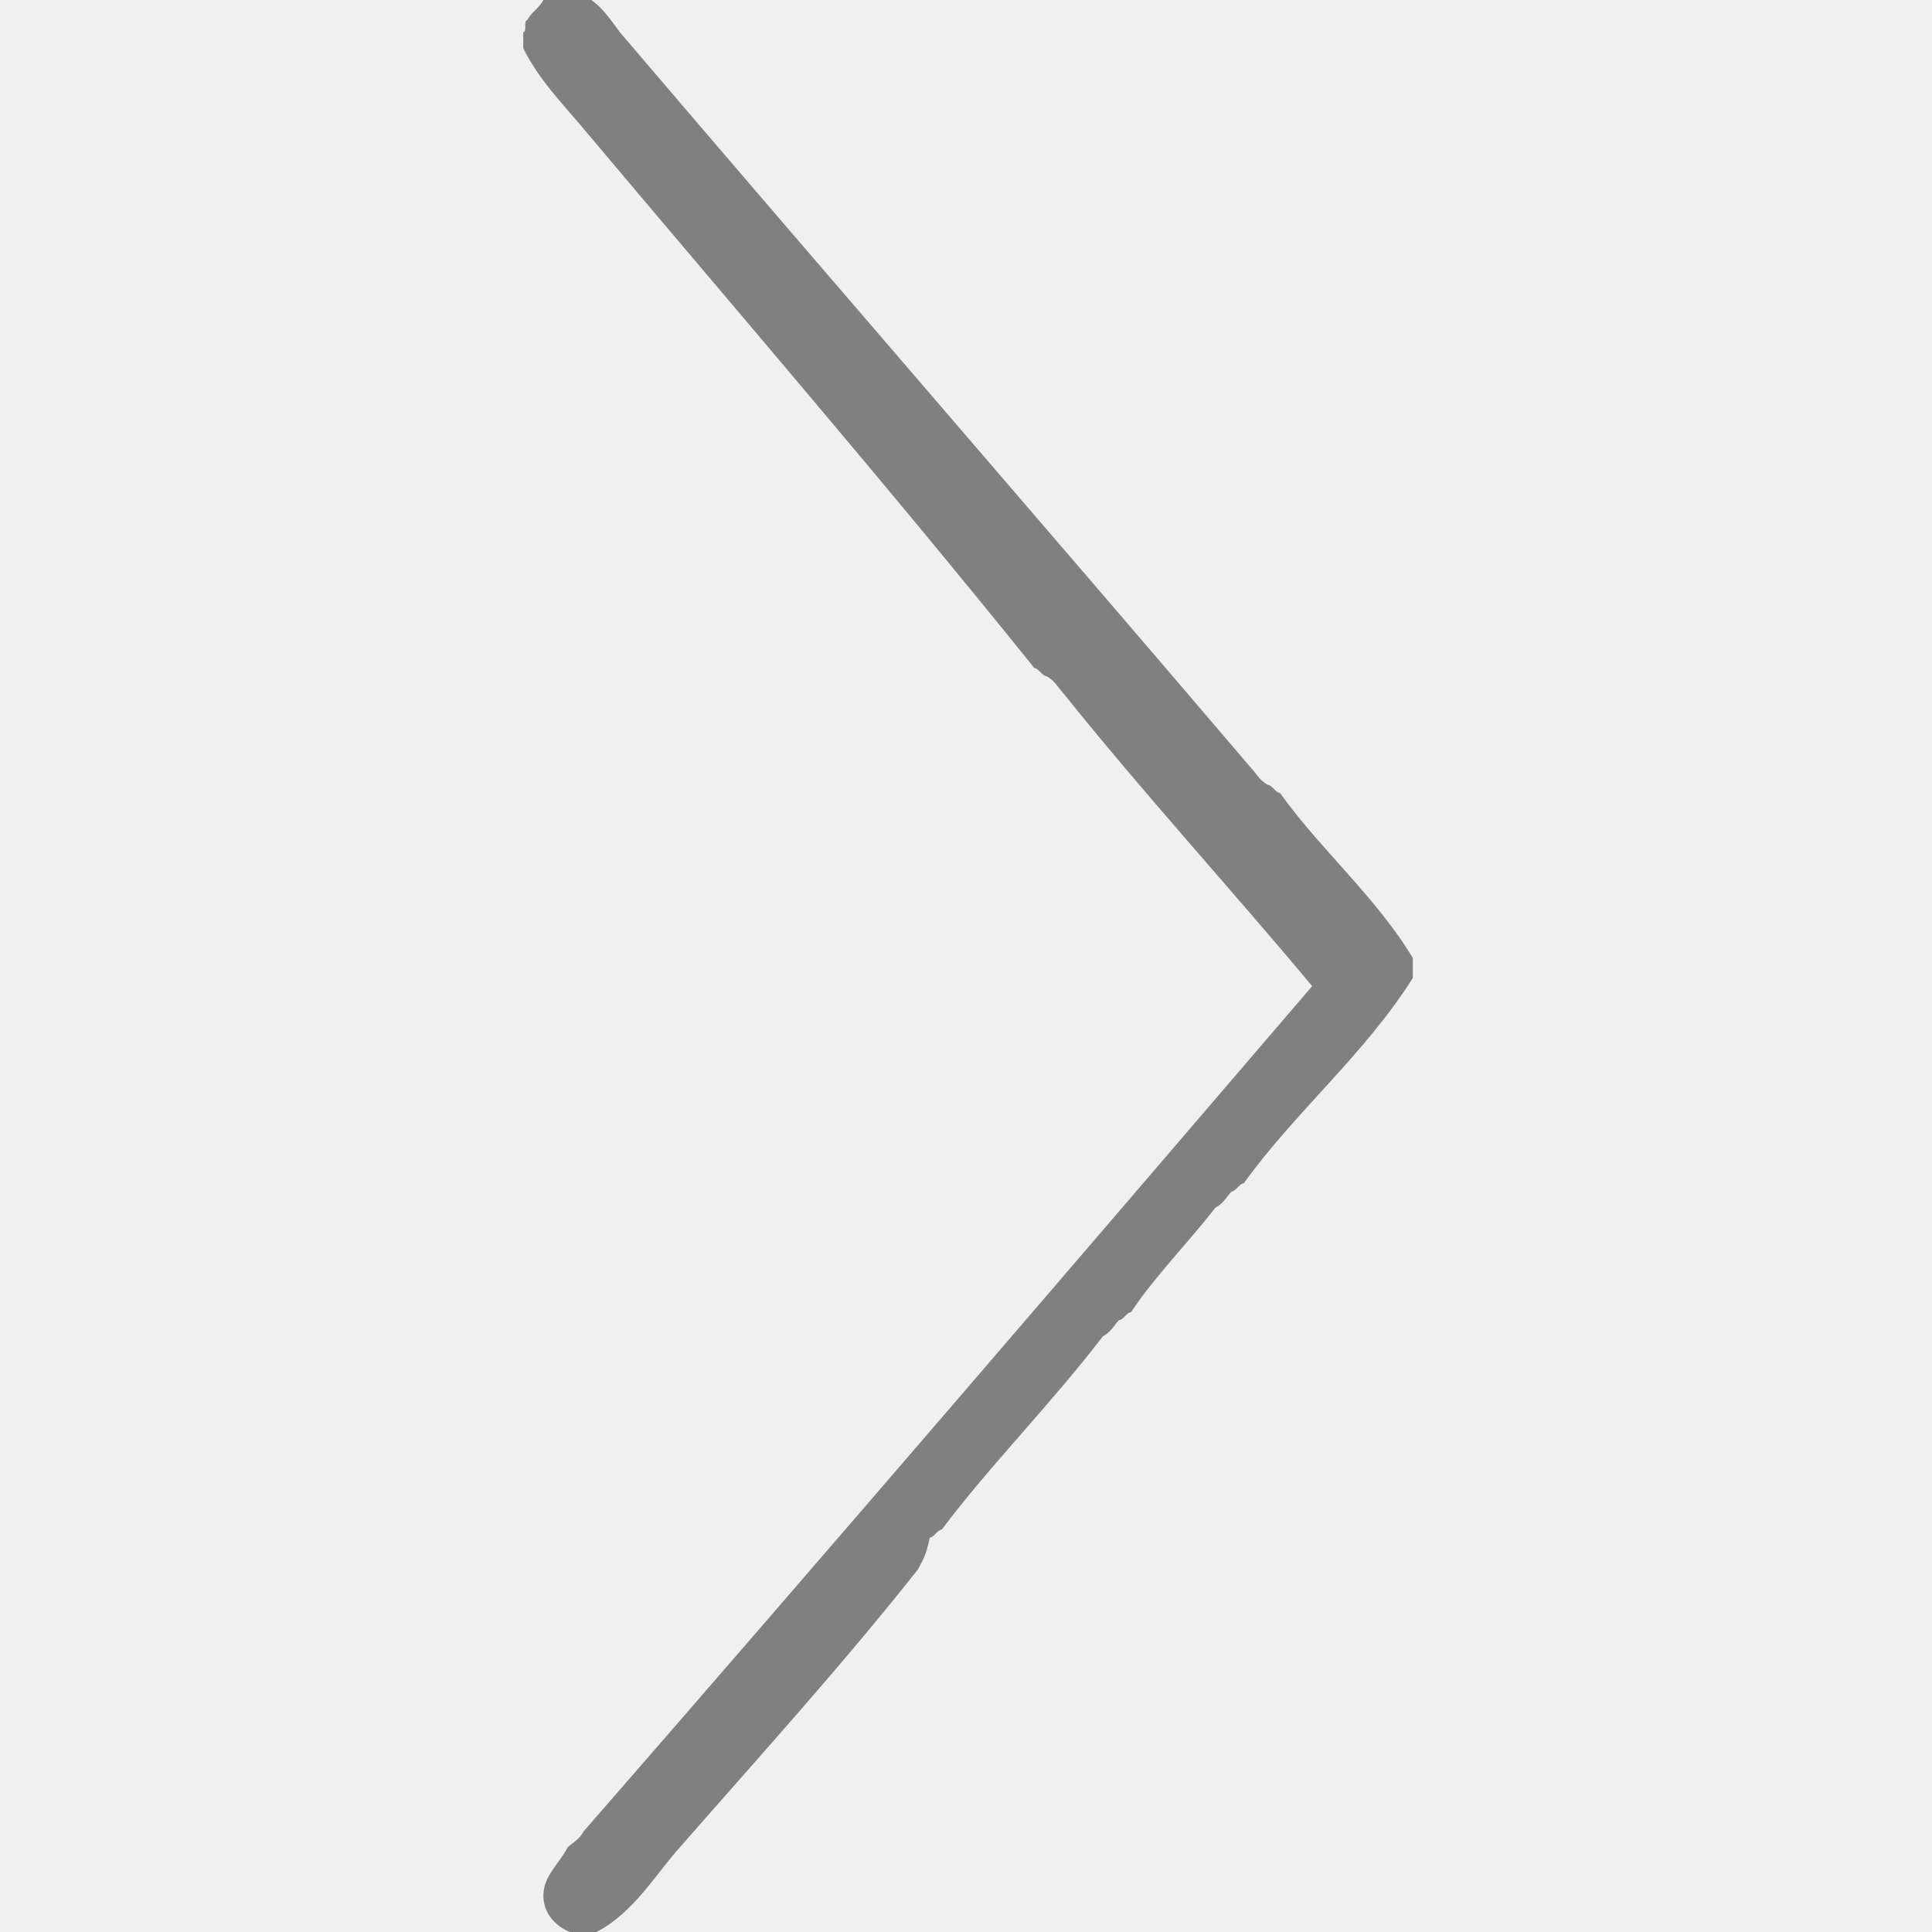
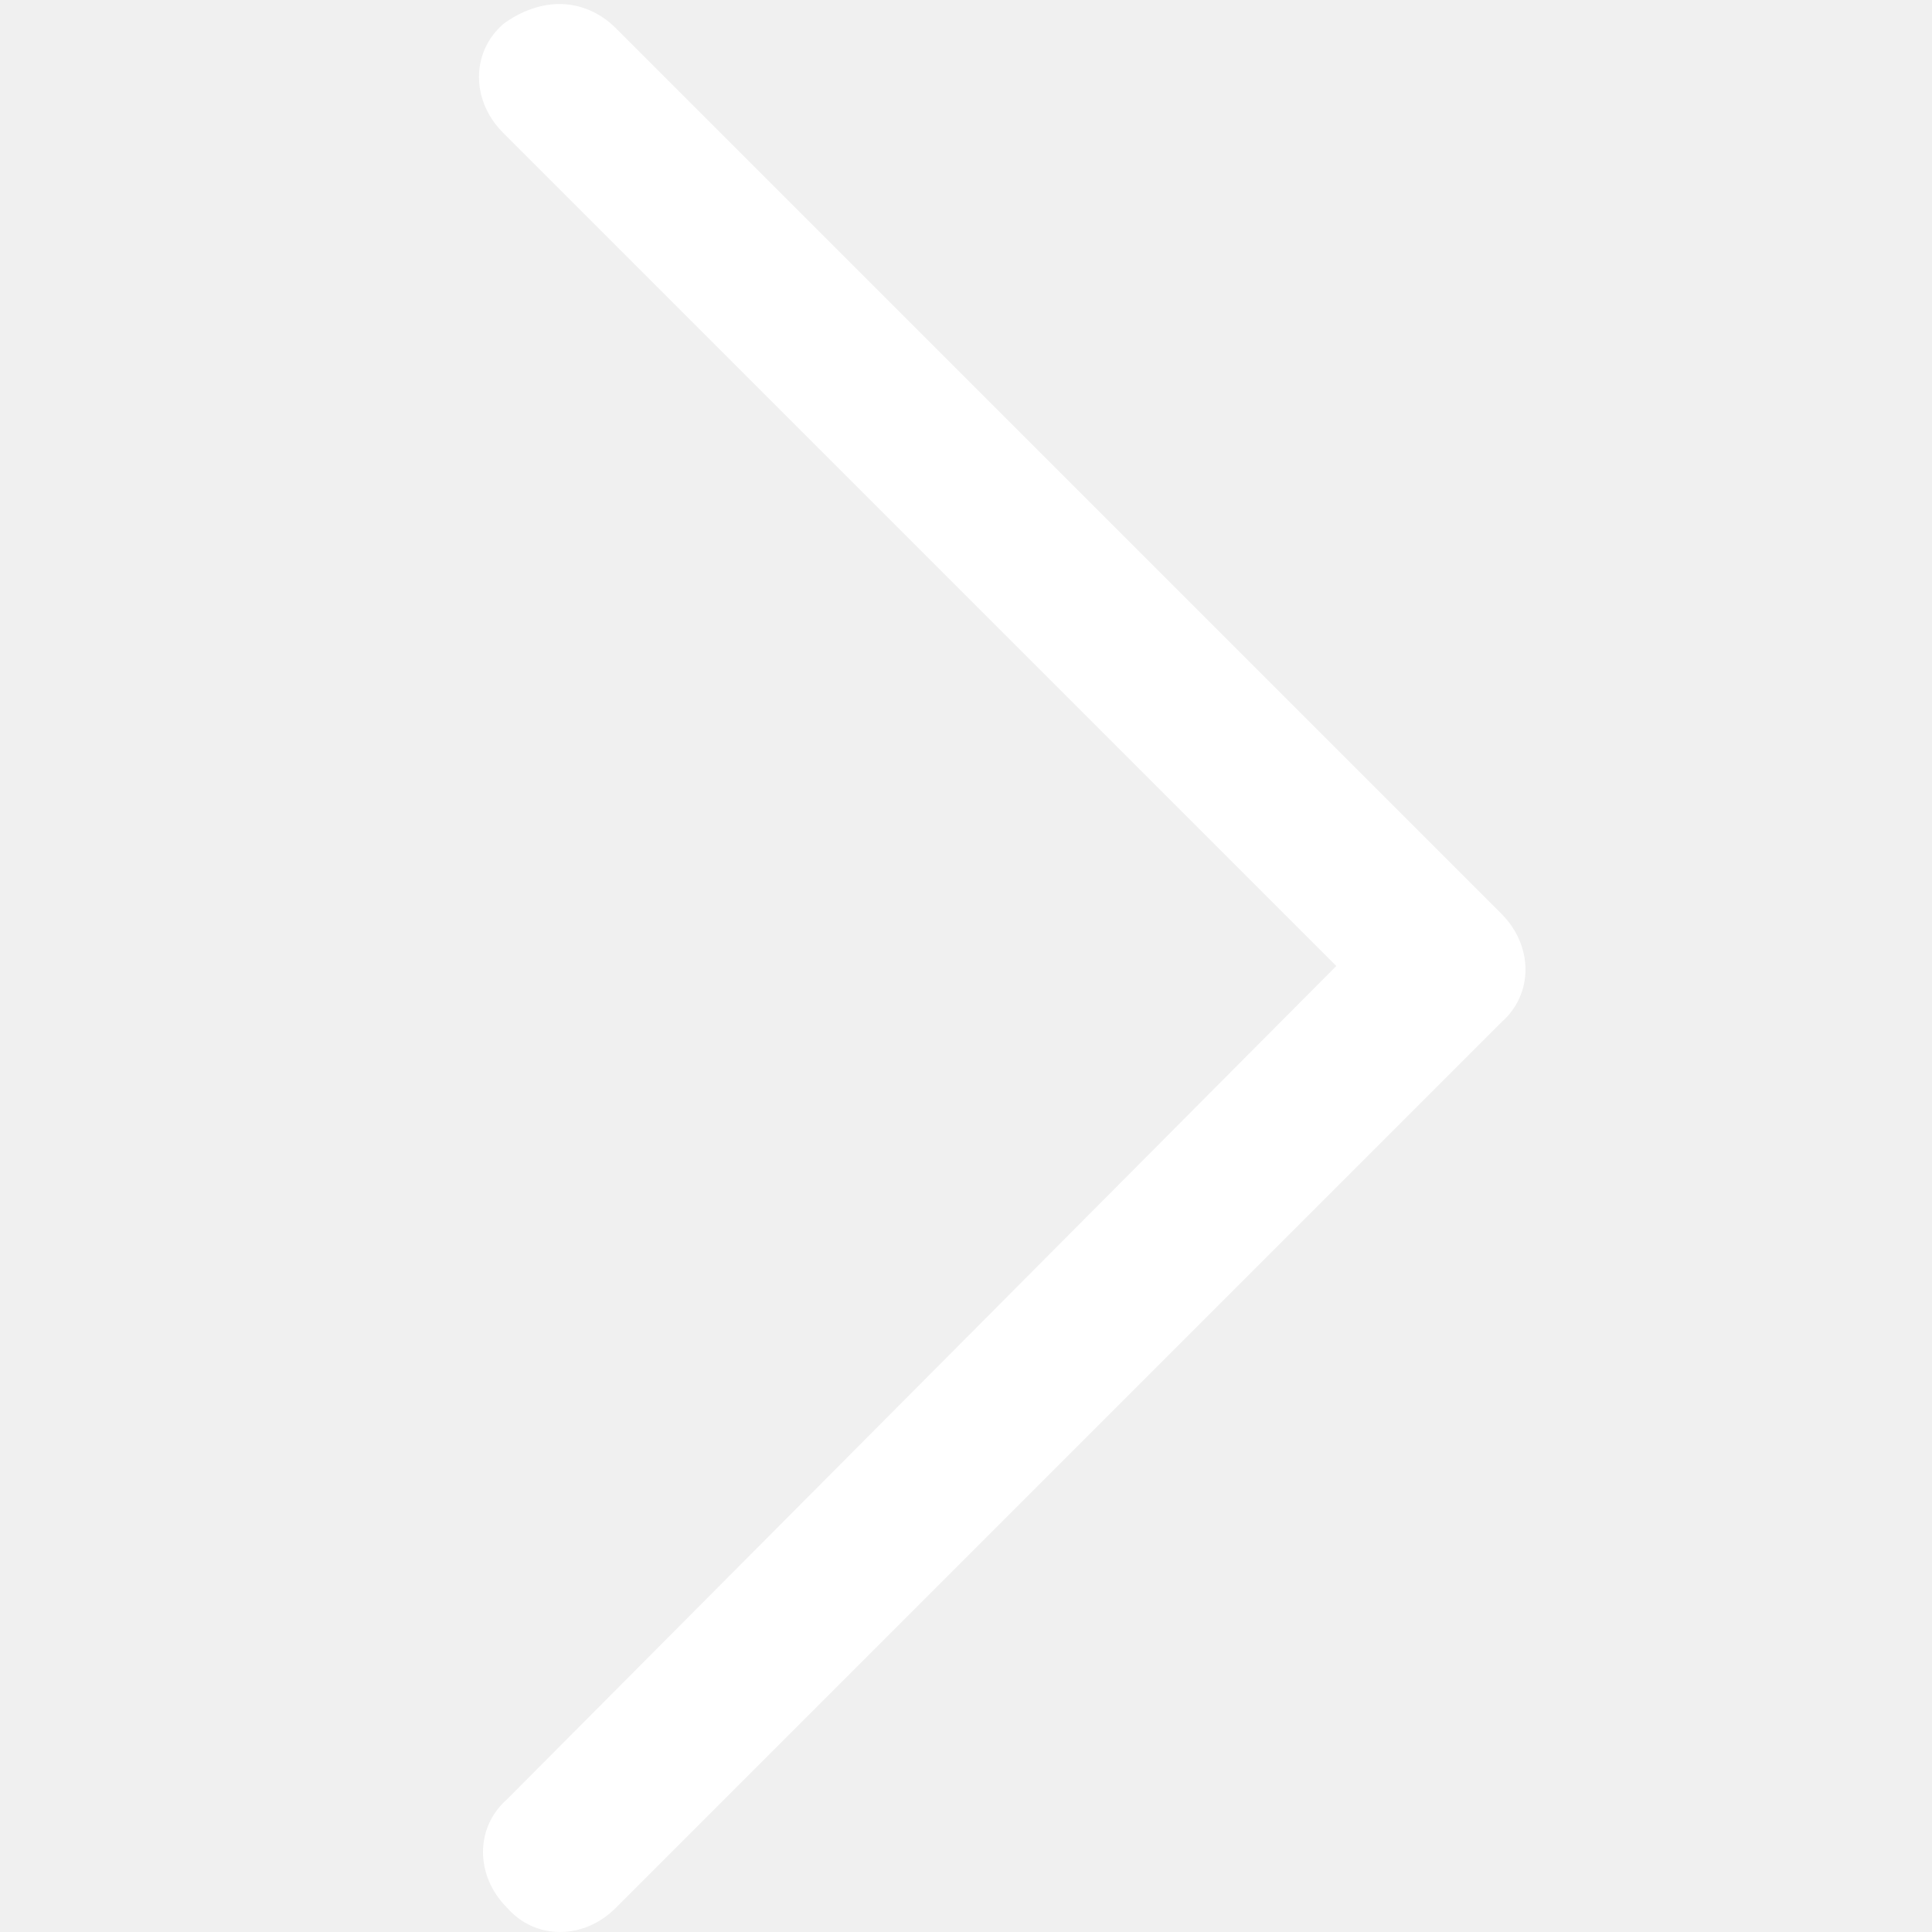
<svg xmlns="http://www.w3.org/2000/svg" version="1.1" id="Layer_1" x="0px" y="0px" viewBox="0 0 48 48" enable-background="new 0 0 48 48" xml:space="preserve">
-   <path fill-rule="evenodd" clip-rule="evenodd" fill="#808080" d="M22.8,39c-1.9,2.4-3.9,4.6-6,7c-0.6,0.7-1.2,1.7-2.2,2.1  c0,0-0.1,0-0.1,0c-0.6-0.1-1-0.5-1-1c0-0.5,0.4-0.8,0.6-1.2c0.1-0.1,0.3-0.2,0.4-0.4c6.1-7,12.1-14,18.1-21c-2-2.4-4.2-4.8-6.2-7.3  c-0.1-0.1-0.2-0.3-0.4-0.4c-0.1,0-0.2-0.2-0.3-0.2C22,12,18.2,7.6,14.5,3.2c-0.5-0.6-1.1-1.2-1.5-2c0-0.1,0-0.2,0-0.4  c0.1,0,0-0.3,0.1-0.3c0.1-0.2,0.3-0.3,0.4-0.5c0-0.2,0.3-0.1,0.4-0.2c0.1,0,0.2,0,0.3,0c0.6,0.1,0.9,0.6,1.2,1  c5.2,6.1,10.5,12.2,15.7,18.3c0.1,0.1,0.2,0.3,0.4,0.4c0.1,0,0.2,0.2,0.3,0.2c1,1.4,2.4,2.6,3.3,4.1c0,0.2,0,0.3,0,0.5  c-1.2,1.9-2.9,3.3-4.2,5.1c-0.1,0-0.2,0.2-0.3,0.2c-0.1,0.1-0.2,0.3-0.4,0.4c-0.7,0.9-1.5,1.7-2.1,2.6c-0.1,0-0.2,0.2-0.3,0.2  c-0.1,0.1-0.2,0.3-0.4,0.4c-1.3,1.7-2.8,3.2-4,4.8c-0.1,0-0.2,0.2-0.3,0.2C23,38.7,22.9,38.8,22.8,39z" />
+   <g>
+     <path fill="#FFFFFF" d="M13.9,0.1c0.5,0,1,0.2,1.4,0.6l22,22c0.8,0.8,0.8,2,0,2.7l-22,22c-0.8,0.8-2,0.8-2.7,0   c-0.8-0.8-0.8-2,0-2.7L33.2,24L12.5,3.3c-0.8-0.8-0.8-2,0-2.7C12.9,0.3,13.4,0.1,13.9,0.1z" />
+   </g>
</svg>
